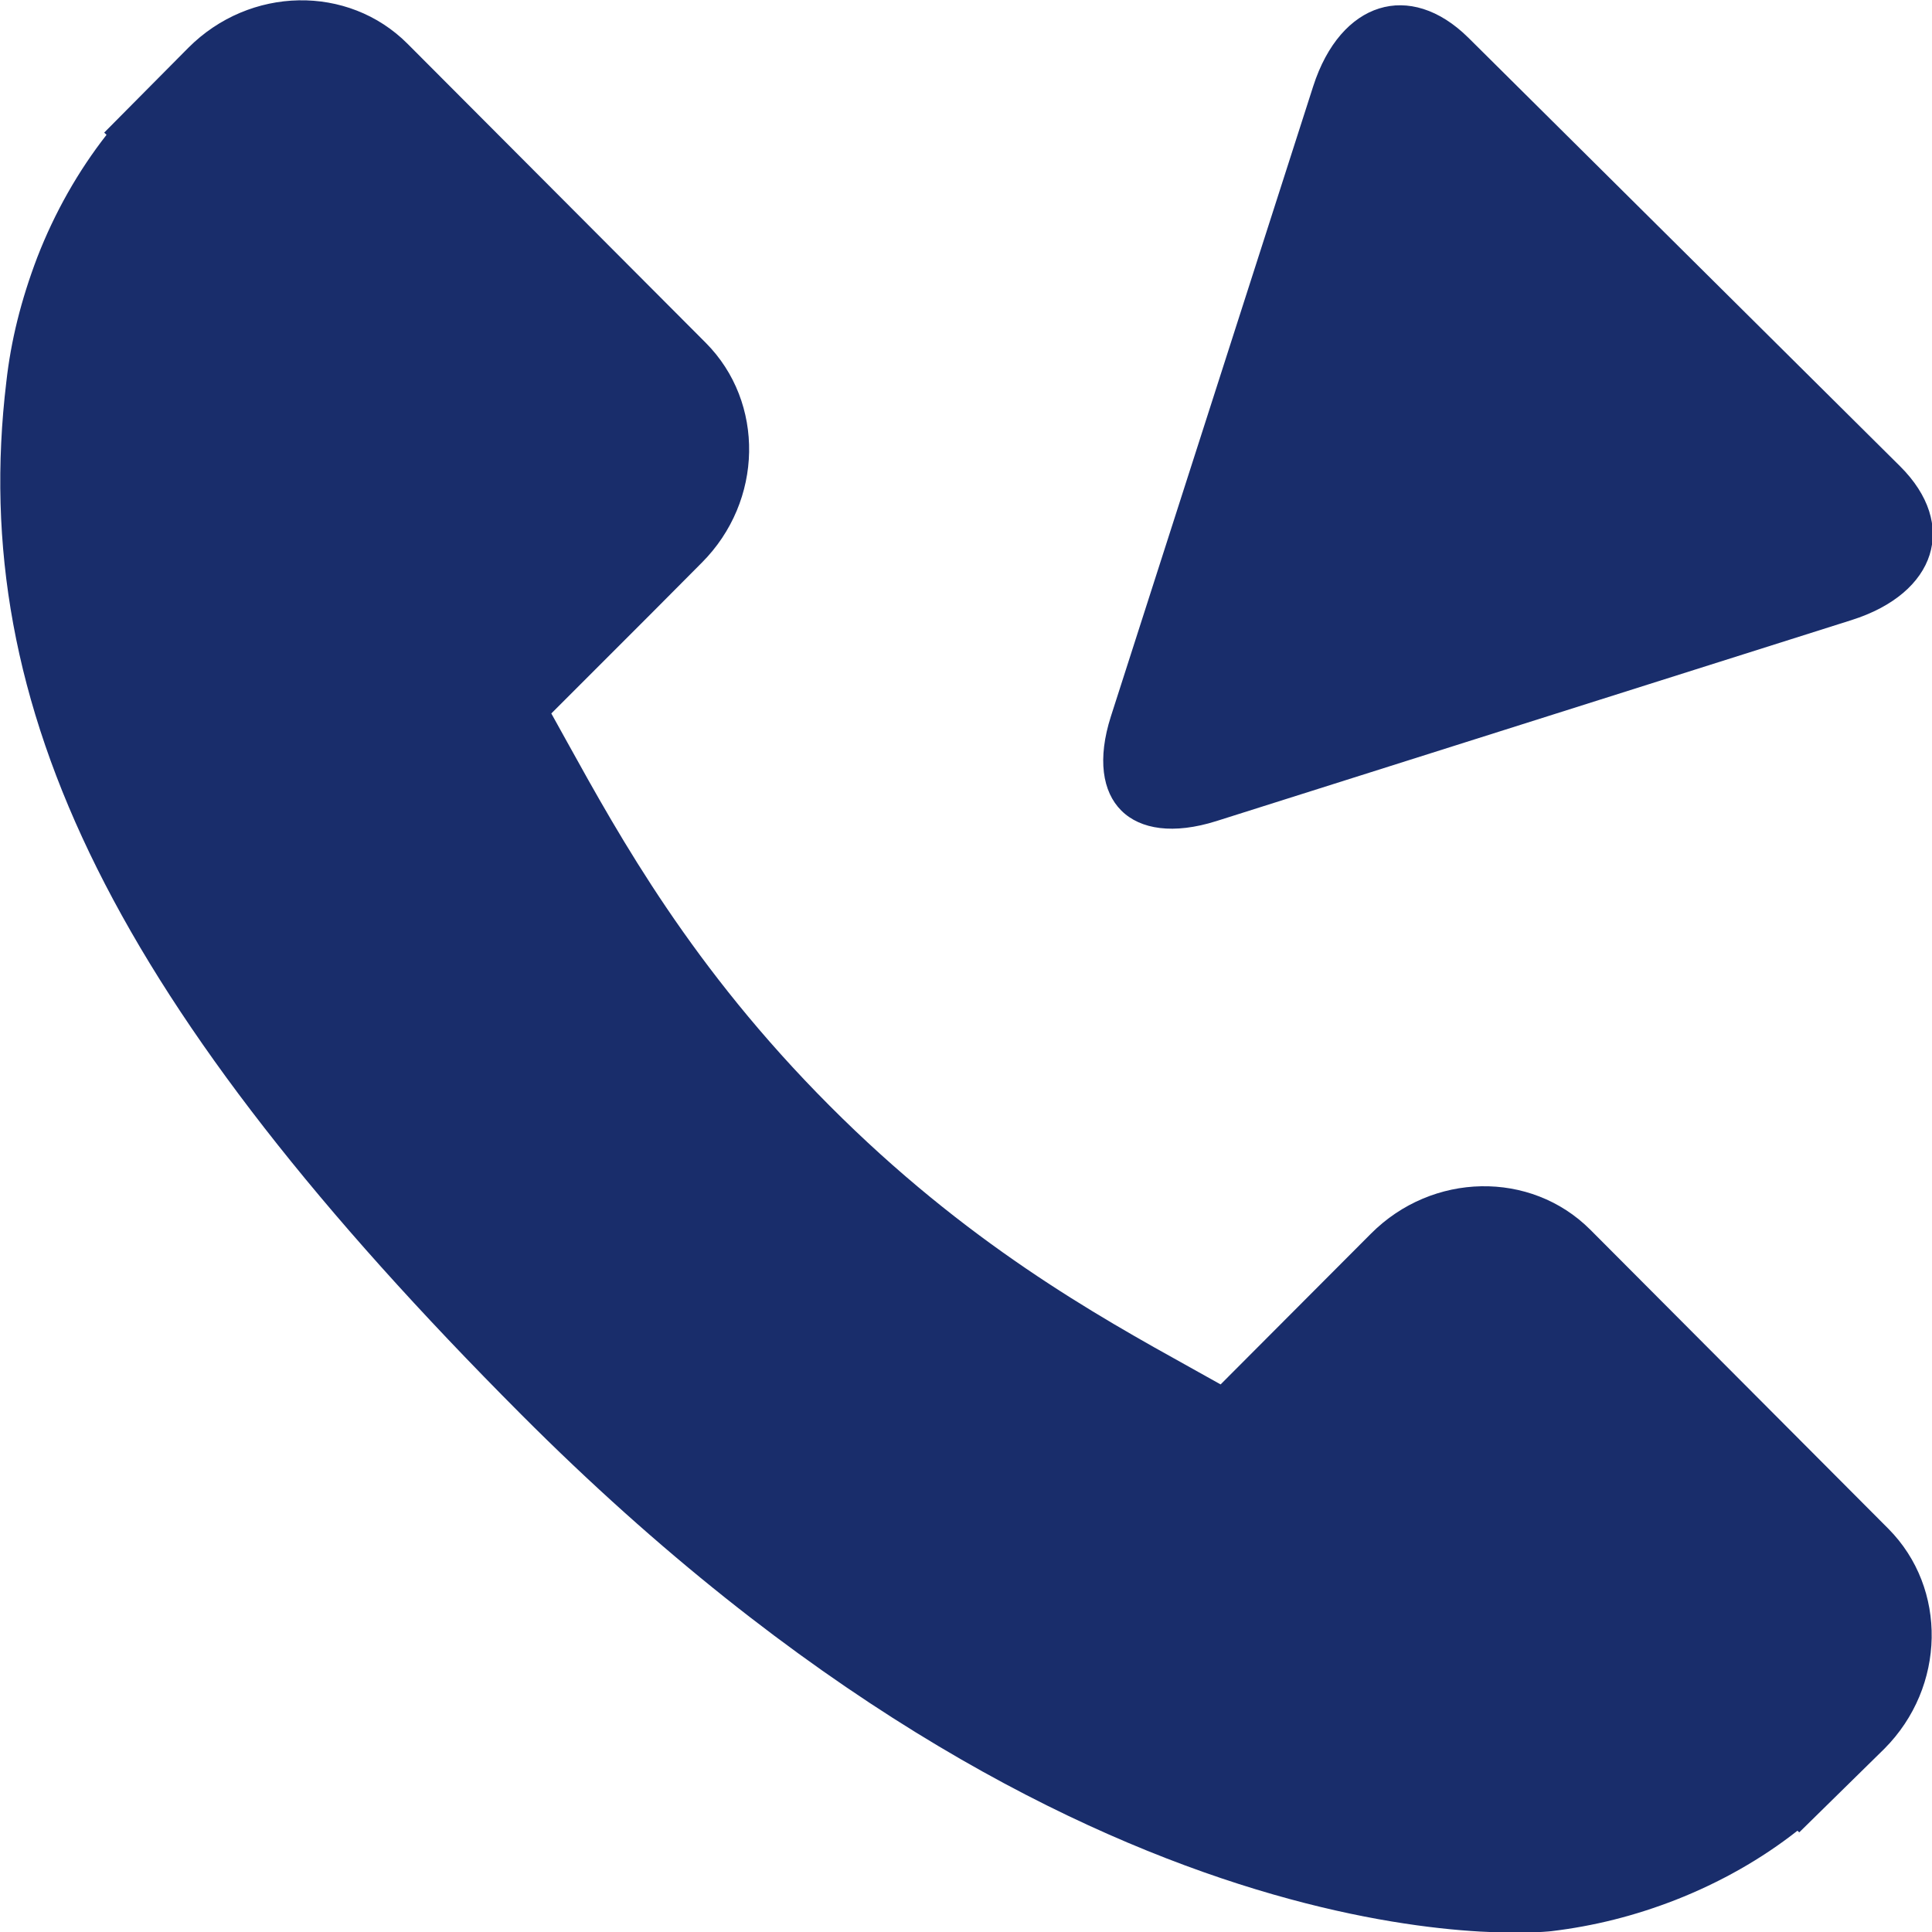
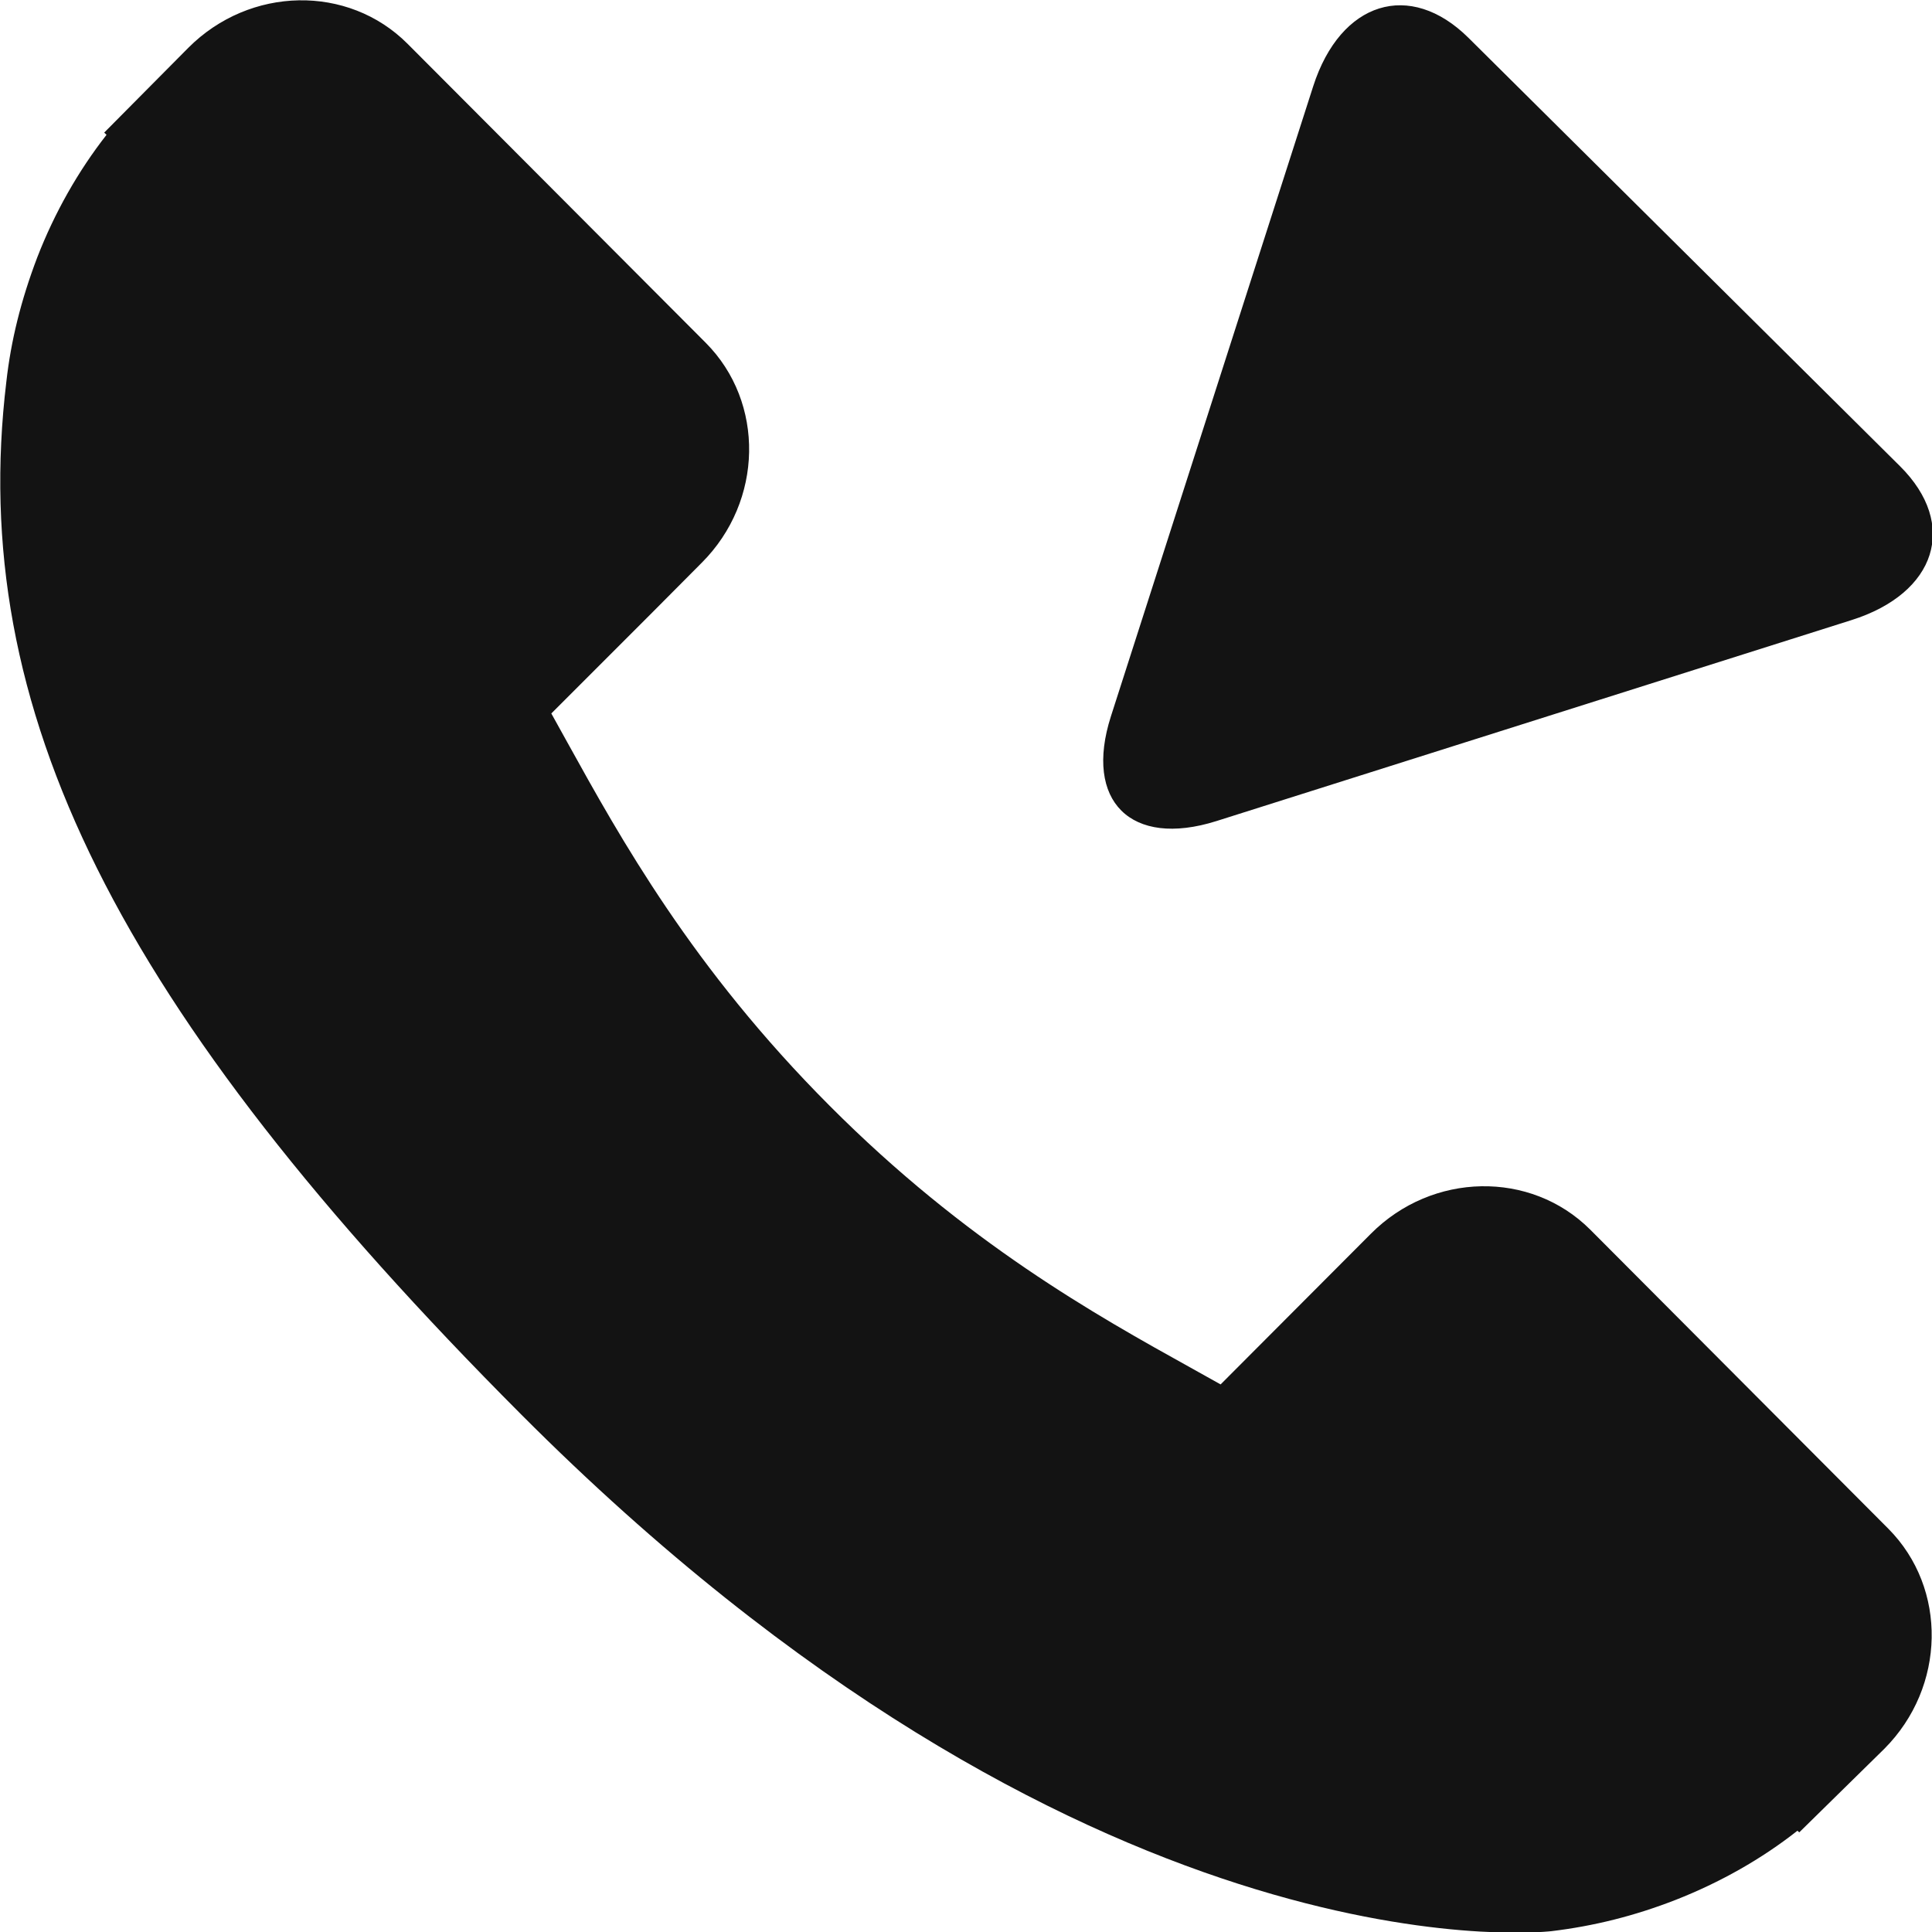
<svg xmlns="http://www.w3.org/2000/svg" preserveAspectRatio="xMidYMid" width="14" height="14" viewBox="0 0 14 14">
  <defs>
    <style>
      .cls-1 {
-         fill: #192d6b;
+         fill: #131313;
        fill-rule: evenodd;
      }
    </style>
  </defs>
  <path d="M13.415,4.494 L8.814,5.950 C8.195,6.145 7.853,5.806 8.050,5.191 L9.516,0.625 C9.714,0.010 10.217,-0.146 10.641,0.274 L13.768,3.378 C14.192,3.799 14.034,4.299 13.415,4.494 ZM6.011,8.012 C7.001,9.006 7.942,9.530 8.630,9.912 C8.705,9.954 8.776,9.993 8.845,10.032 L9.934,8.940 C10.379,8.493 11.092,8.480 11.523,8.910 L13.684,11.078 C14.113,11.510 14.101,12.224 13.655,12.672 L13.038,13.278 L13.025,13.266 C12.765,13.471 12.464,13.641 12.143,13.767 C11.843,13.884 11.549,13.957 11.242,13.994 C11.101,14.009 7.832,14.316 3.776,10.249 C0.842,7.307 -0.239,5.138 0.046,2.766 C0.079,2.470 0.152,2.175 0.270,1.865 C0.396,1.540 0.567,1.239 0.772,0.977 L0.755,0.961 L1.364,0.347 C1.810,-0.101 2.523,-0.114 2.953,0.317 L5.114,2.484 C5.544,2.916 5.532,3.631 5.085,4.078 L4.726,4.439 L3.995,5.170 C4.033,5.238 4.072,5.308 4.112,5.381 C4.494,6.071 5.017,7.016 6.011,8.012 Z" class="cls-1" />
</svg>
